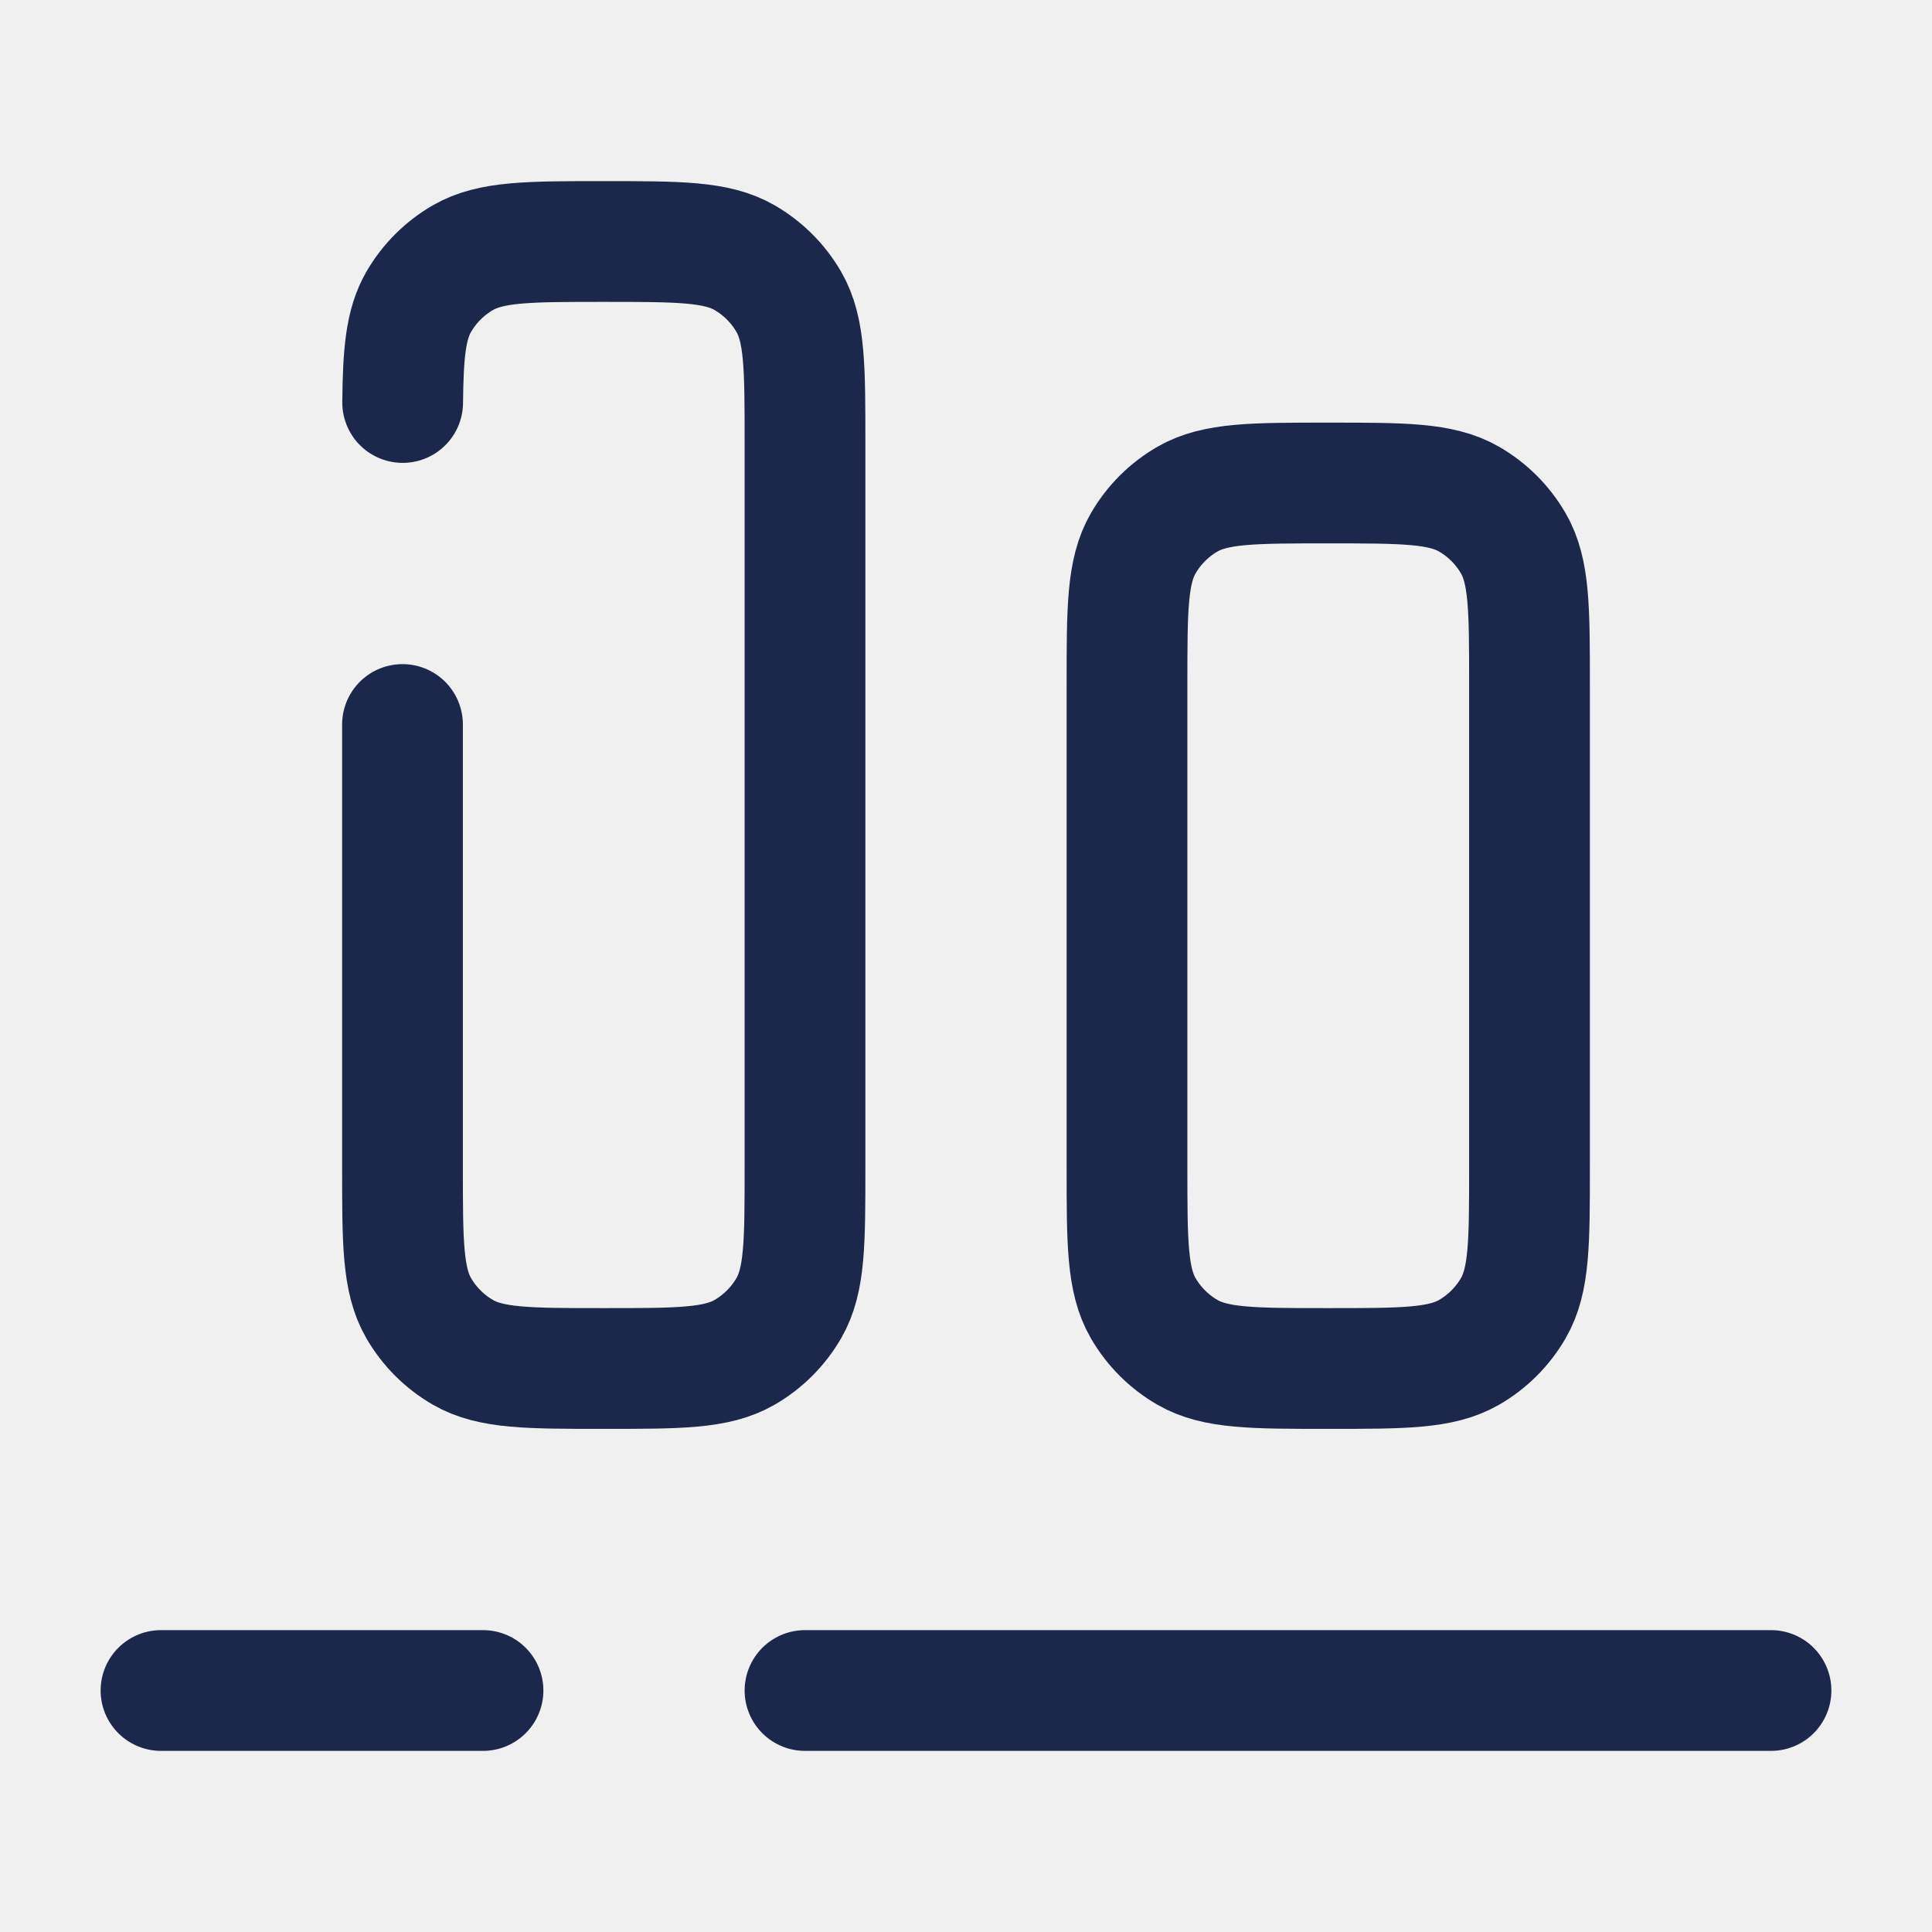
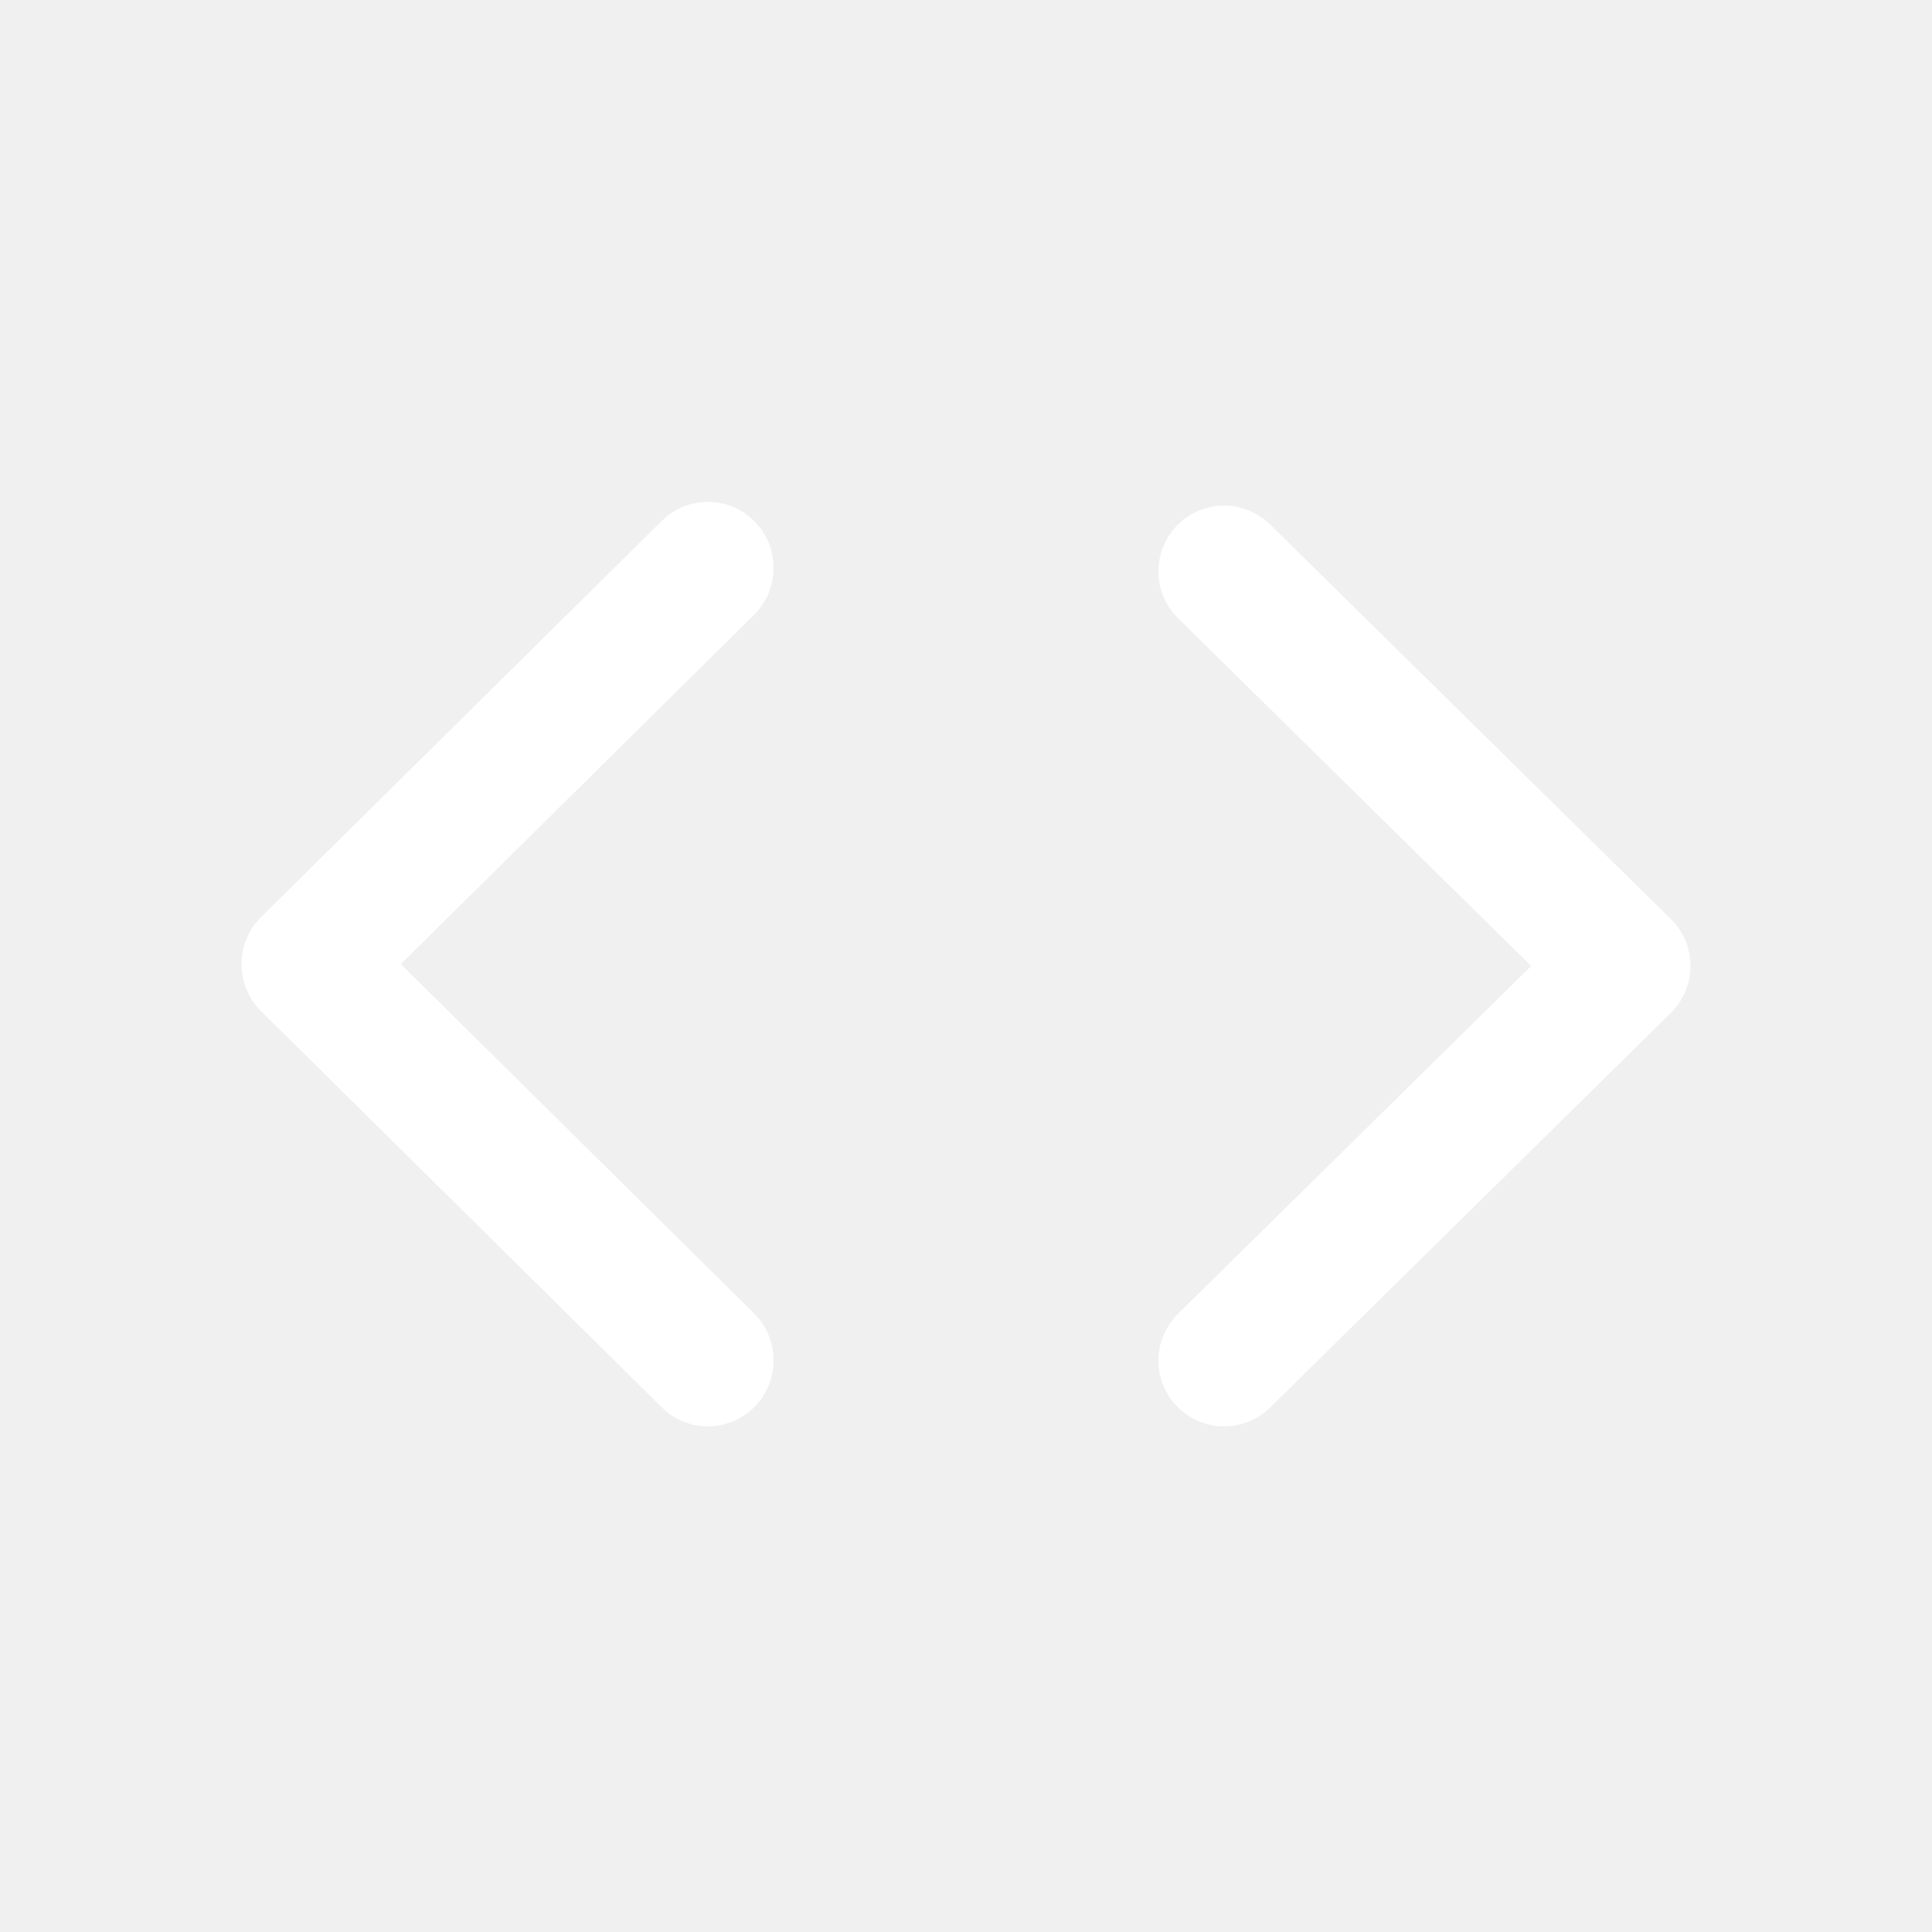
- <svg xmlns="http://www.w3.org/2000/svg" width="800px" height="800px" viewBox="0 0 24 24" fill="none">
-   <path d="M10 21L22 21M2 21L6 21" stroke="#1C274C" stroke-width="1.5" stroke-linecap="round" />
-   <path d="M5 9L5 14.5C5 15.435 5 15.902 5.201 16.25C5.333 16.478 5.522 16.667 5.75 16.799C6.098 17 6.565 17 7.5 17C8.435 17 8.902 17 9.25 16.799C9.478 16.667 9.667 16.478 9.799 16.25C10 15.902 10 15.435 10 14.5L10 5.5C10 4.565 10 4.098 9.799 3.75C9.667 3.522 9.478 3.333 9.25 3.201C8.902 3 8.435 3 7.5 3C6.565 3 6.098 3 5.75 3.201C5.522 3.333 5.333 3.522 5.201 3.75C5.04 4.03 5.008 4.386 5.002 5" stroke="#1C274C" stroke-width="1.5" stroke-linecap="round" />
-   <path d="M16.5 17C15.565 17 15.098 17 14.75 16.799C14.522 16.667 14.333 16.478 14.201 16.25C14 15.902 14 15.435 14 14.5L14 8.5C14 7.565 14 7.098 14.201 6.75C14.333 6.522 14.522 6.333 14.75 6.201C15.098 6 15.565 6 16.5 6C17.435 6 17.902 6 18.25 6.201C18.478 6.333 18.667 6.522 18.799 6.75C19 7.098 19 7.565 19 8.5L19 14.5C19 15.435 19 15.902 18.799 16.25C18.667 16.478 18.478 16.667 18.25 16.799C17.902 17 17.435 17 16.5 17Z" stroke="#1C274C" stroke-width="1.5" />
+ <svg xmlns="http://www.w3.org/2000/svg" width="512" height="512" viewBox="0 0 512 512" fill="none">
+   <path fill-rule="evenodd" clip-rule="evenodd" d="M336.601 139.003C329.748 132.255 318.732 132.343 311.994 139.207C305.677 145.643 305.363 155.75 310.997 162.548L312.209 163.852L405.776 256L312.209 348.148C305.356 354.896 305.256 365.929 311.994 372.793C318.732 379.657 329.748 379.745 336.601 372.997L442.8 268.425C446.126 265.148 448 260.673 448 256C448 251.328 446.126 246.852 442.8 243.575L336.601 139.003Z" fill="white" />
+   <path fill-rule="evenodd" clip-rule="evenodd" d="M200.006 138.232C193.689 131.771 183.607 131.283 176.725 136.83L175.399 138.027L69.2 243.025C65.874 246.314 64 250.808 64 255.5C64 260.192 65.874 264.686 69.2 267.975L175.399 372.973L176.725 374.17C183.607 379.717 193.689 379.229 200.006 372.768C206.323 366.307 206.637 356.158 201.003 349.333L199.791 348.023L106.212 255.5L199.791 162.977C206.644 156.202 206.744 145.123 200.006 138.232Z" fill="white" />
</svg>
